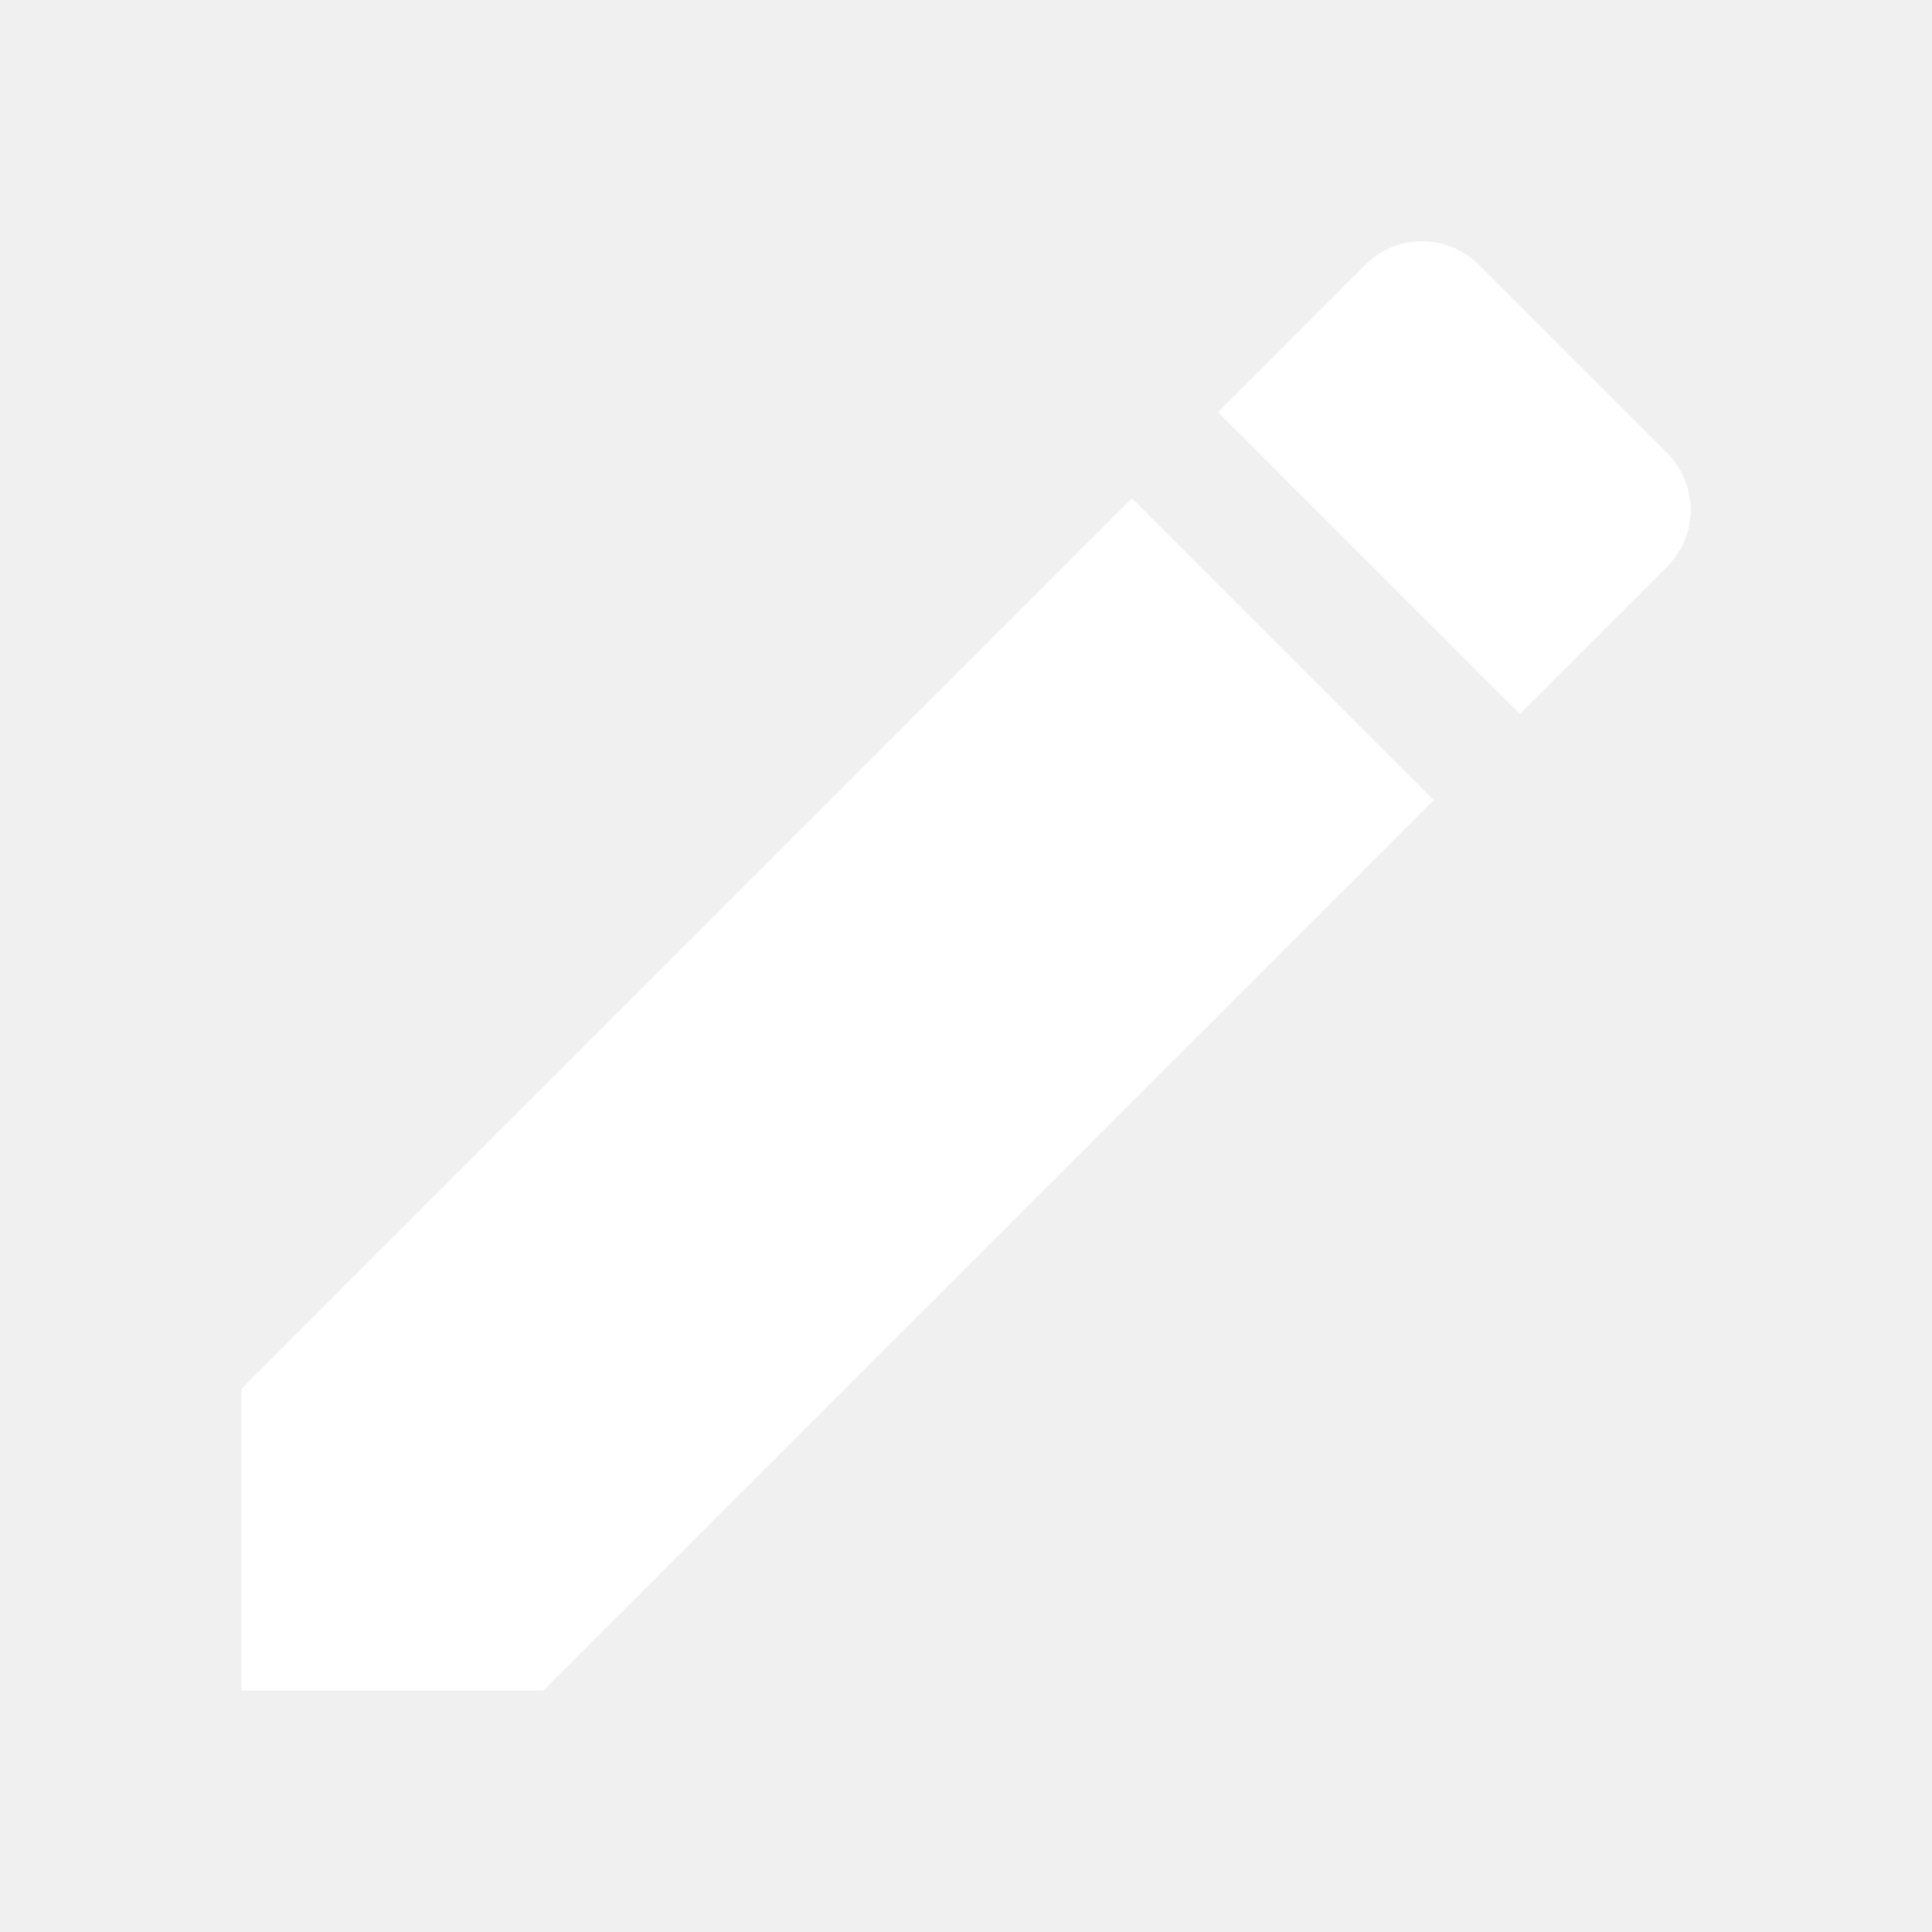
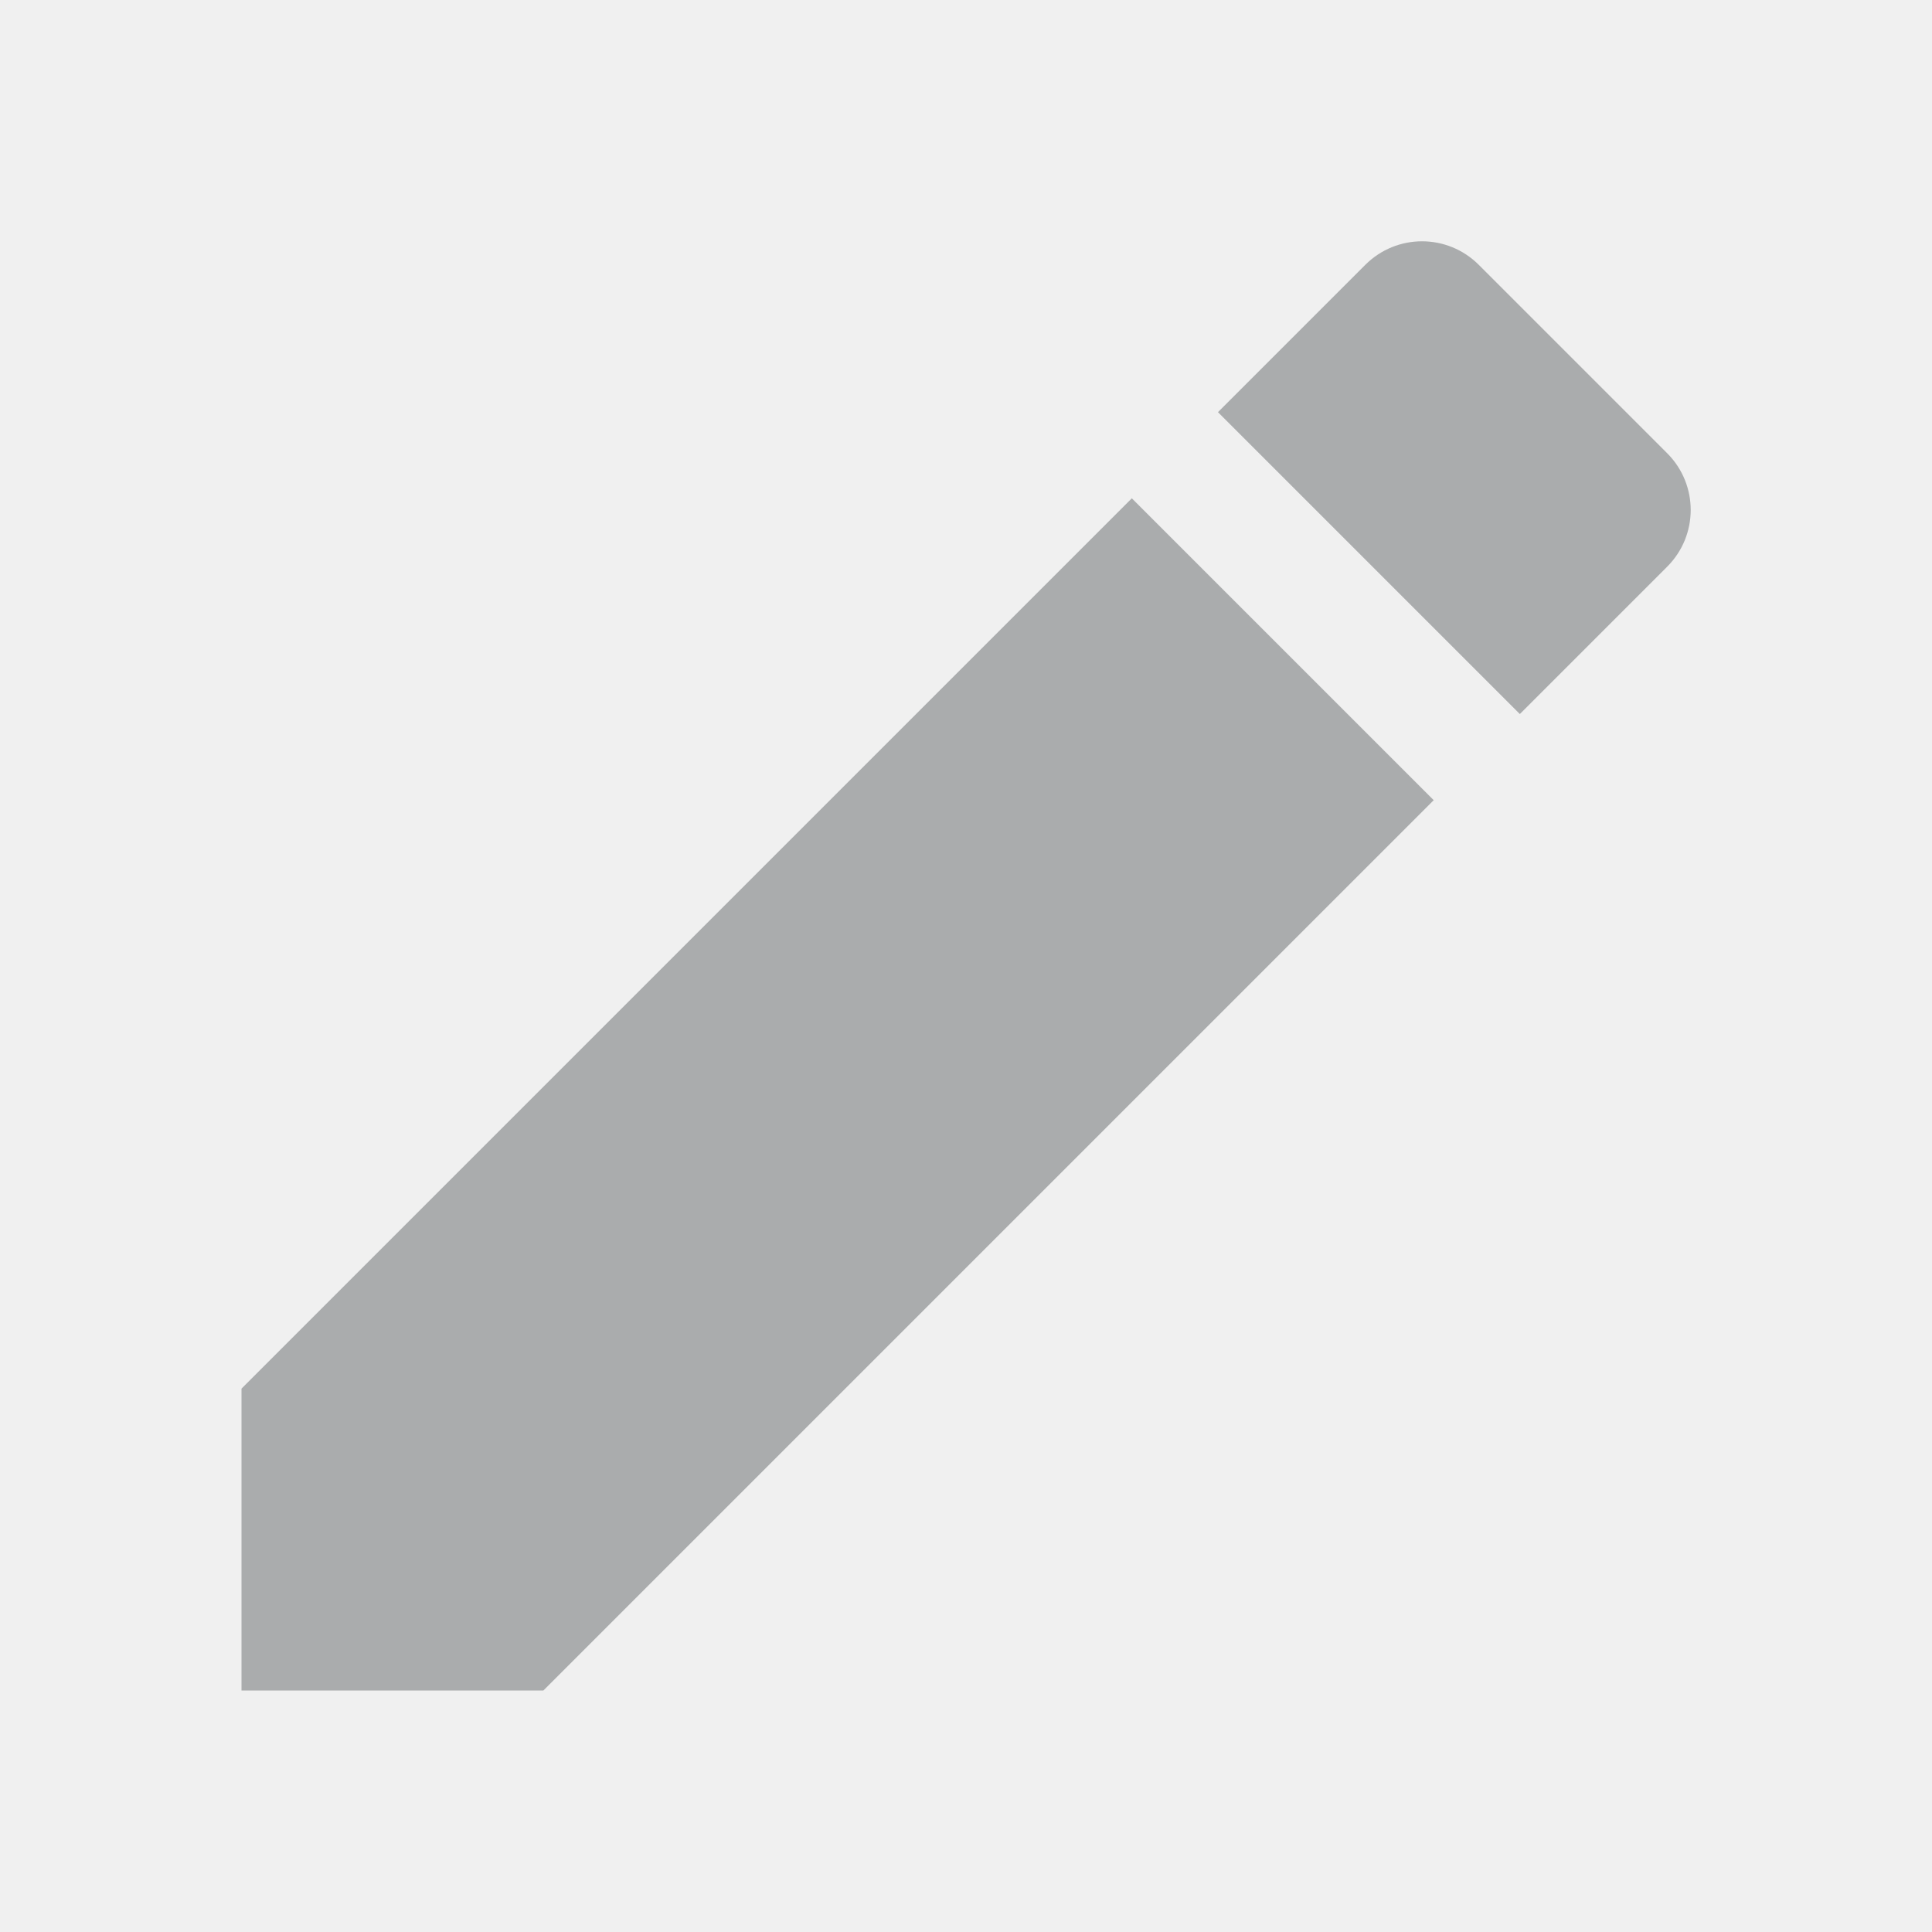
<svg xmlns="http://www.w3.org/2000/svg" width="24" height="24" viewBox="0 0 24 24" version="1.1" id="svg6">
  <defs id="defs10" />
-   <path d="M3 17.25V21h3.75L17.81 9.94l-3.75-3.75L3 17.25zM20.71 7.04c.39-.39.39-1.02 0-1.41l-2.34-2.34c-.39-.39-1.02-.39-1.41 0l-1.83 1.83 3.75 3.75 1.83-1.83z" id="path2" style="fill:#ffffff" />
+   <path d="M3 17.25V21h3.75L17.81 9.94l-3.75-3.75L3 17.25zM20.71 7.04c.39-.39.39-1.02 0-1.41l-2.34-2.34c-.39-.39-1.02-.39-1.41 0l-1.83 1.83 3.75 3.75 1.83-1.83z" id="path2" style="fill:#aaacad;fill-opacity:1" />
  <path d="M0 0h24v24H0z" fill="none" id="path4" />
</svg>
